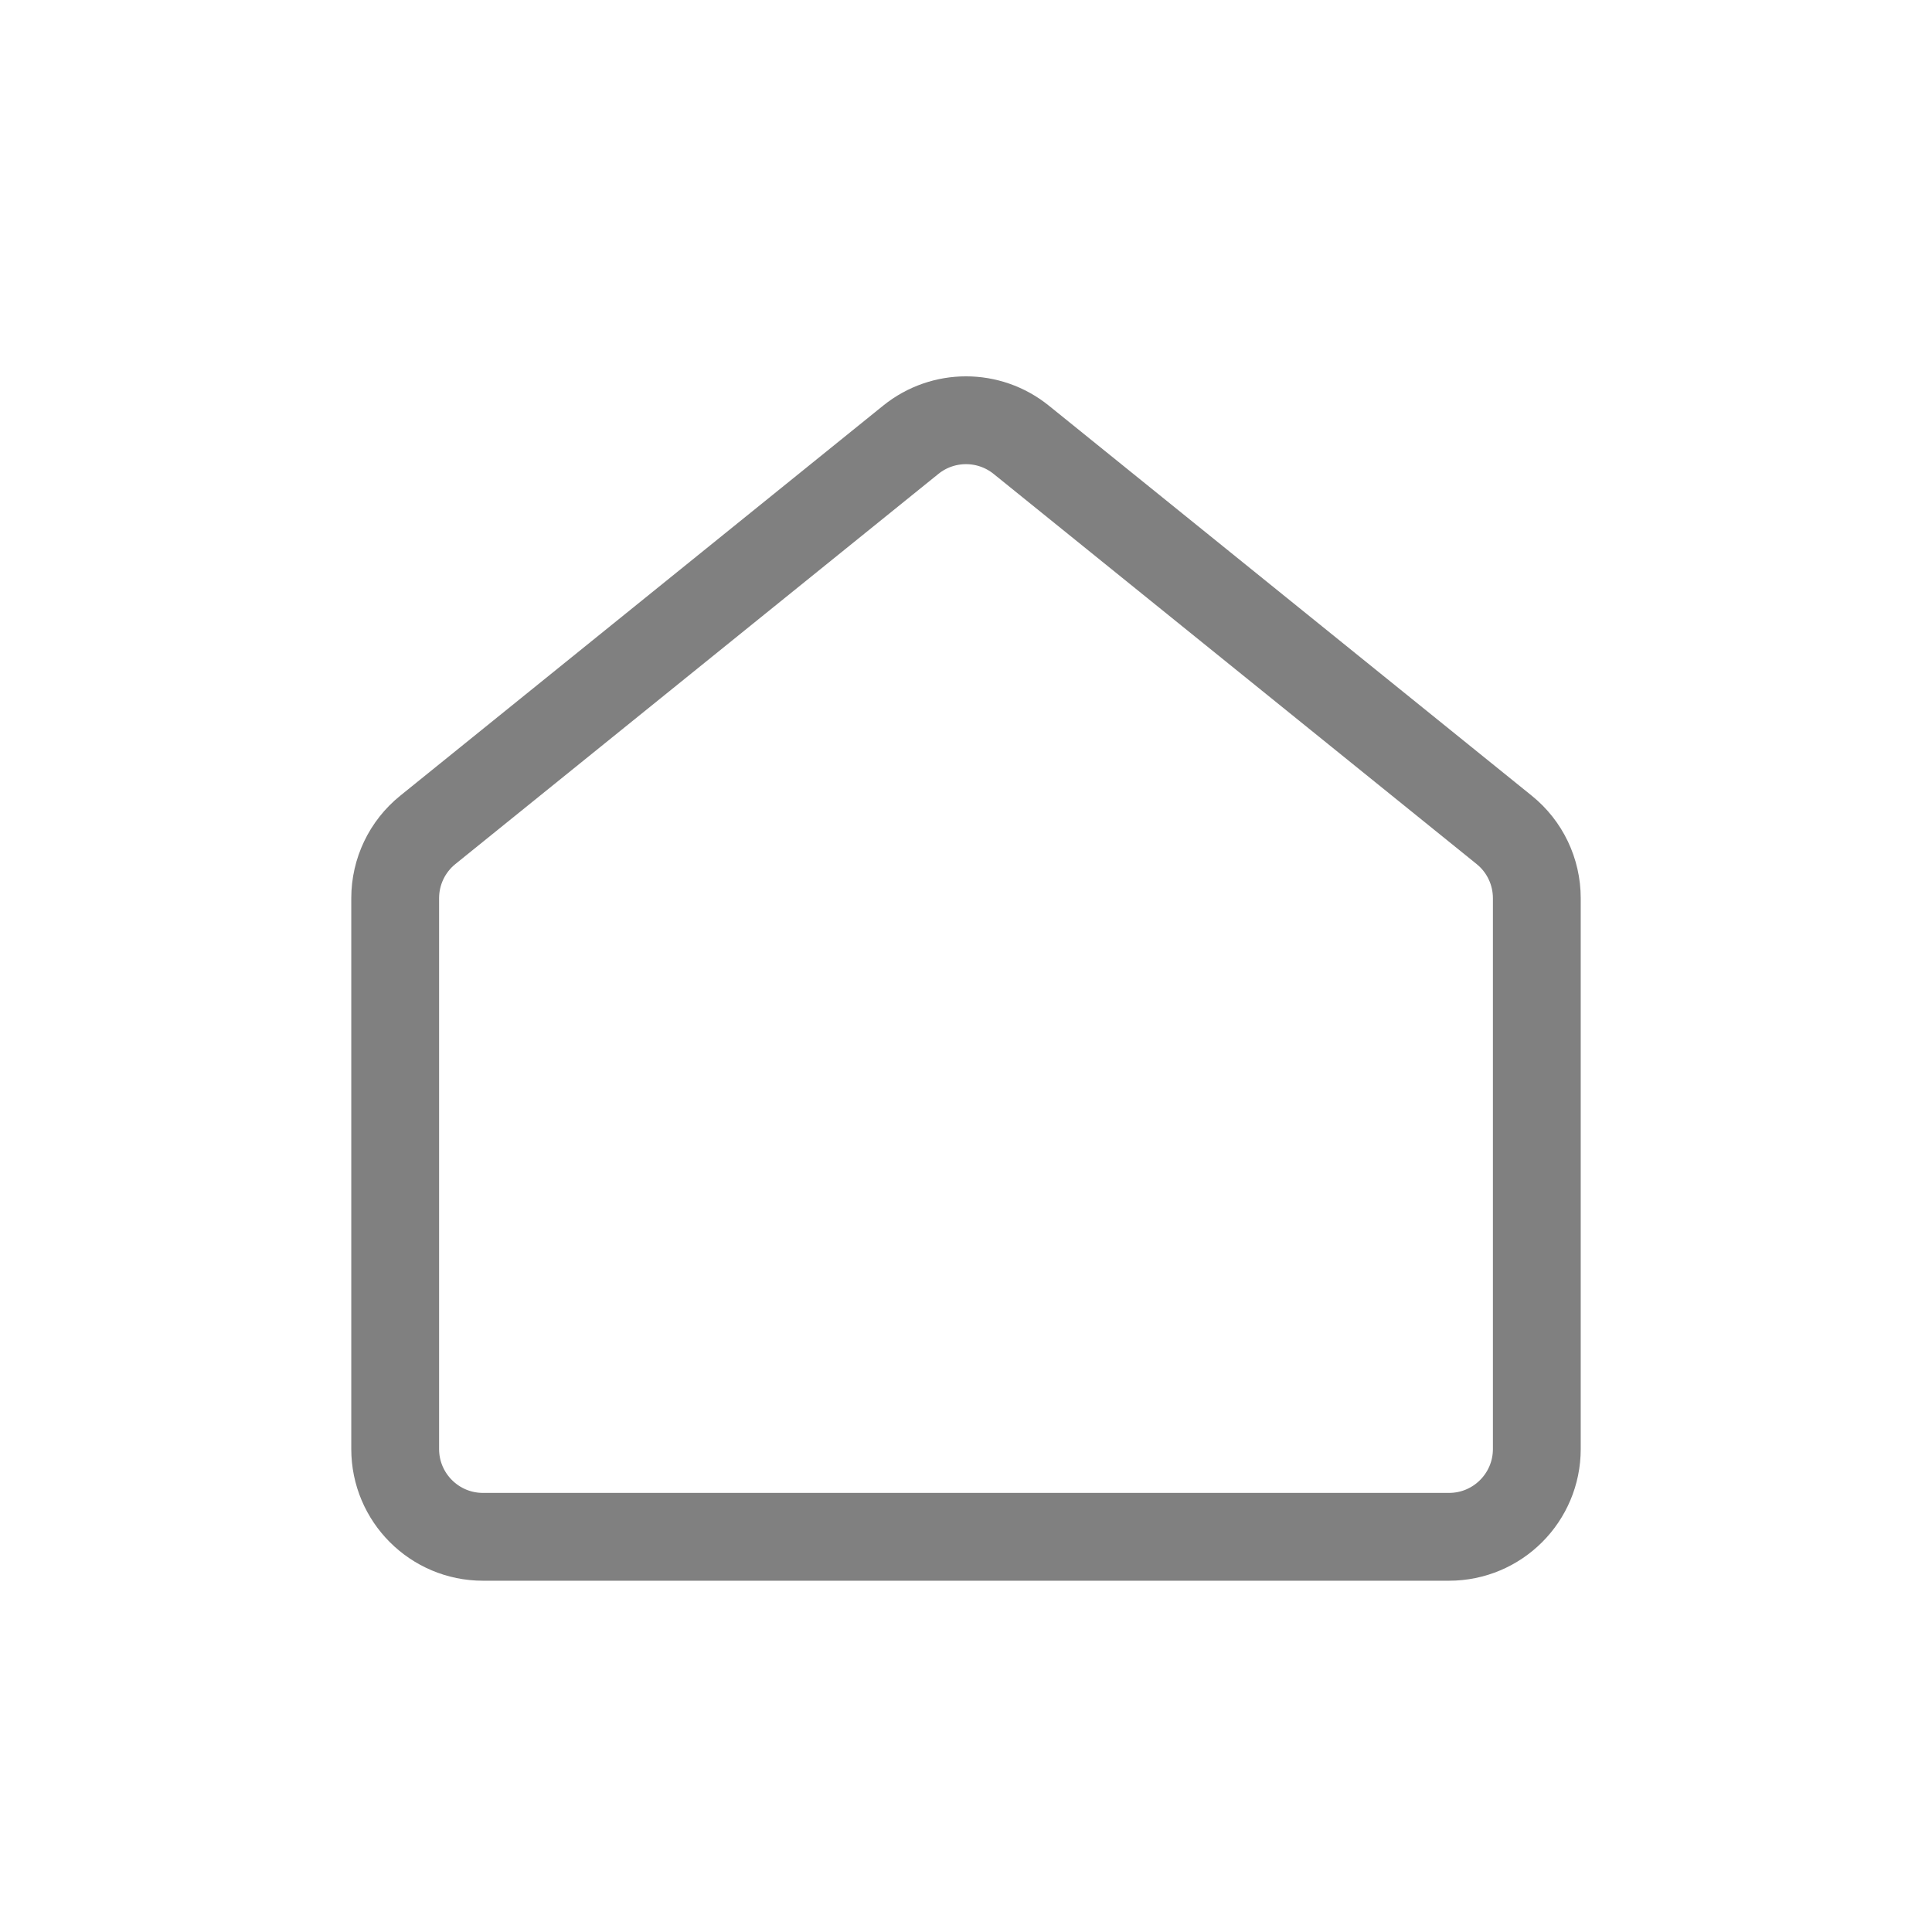
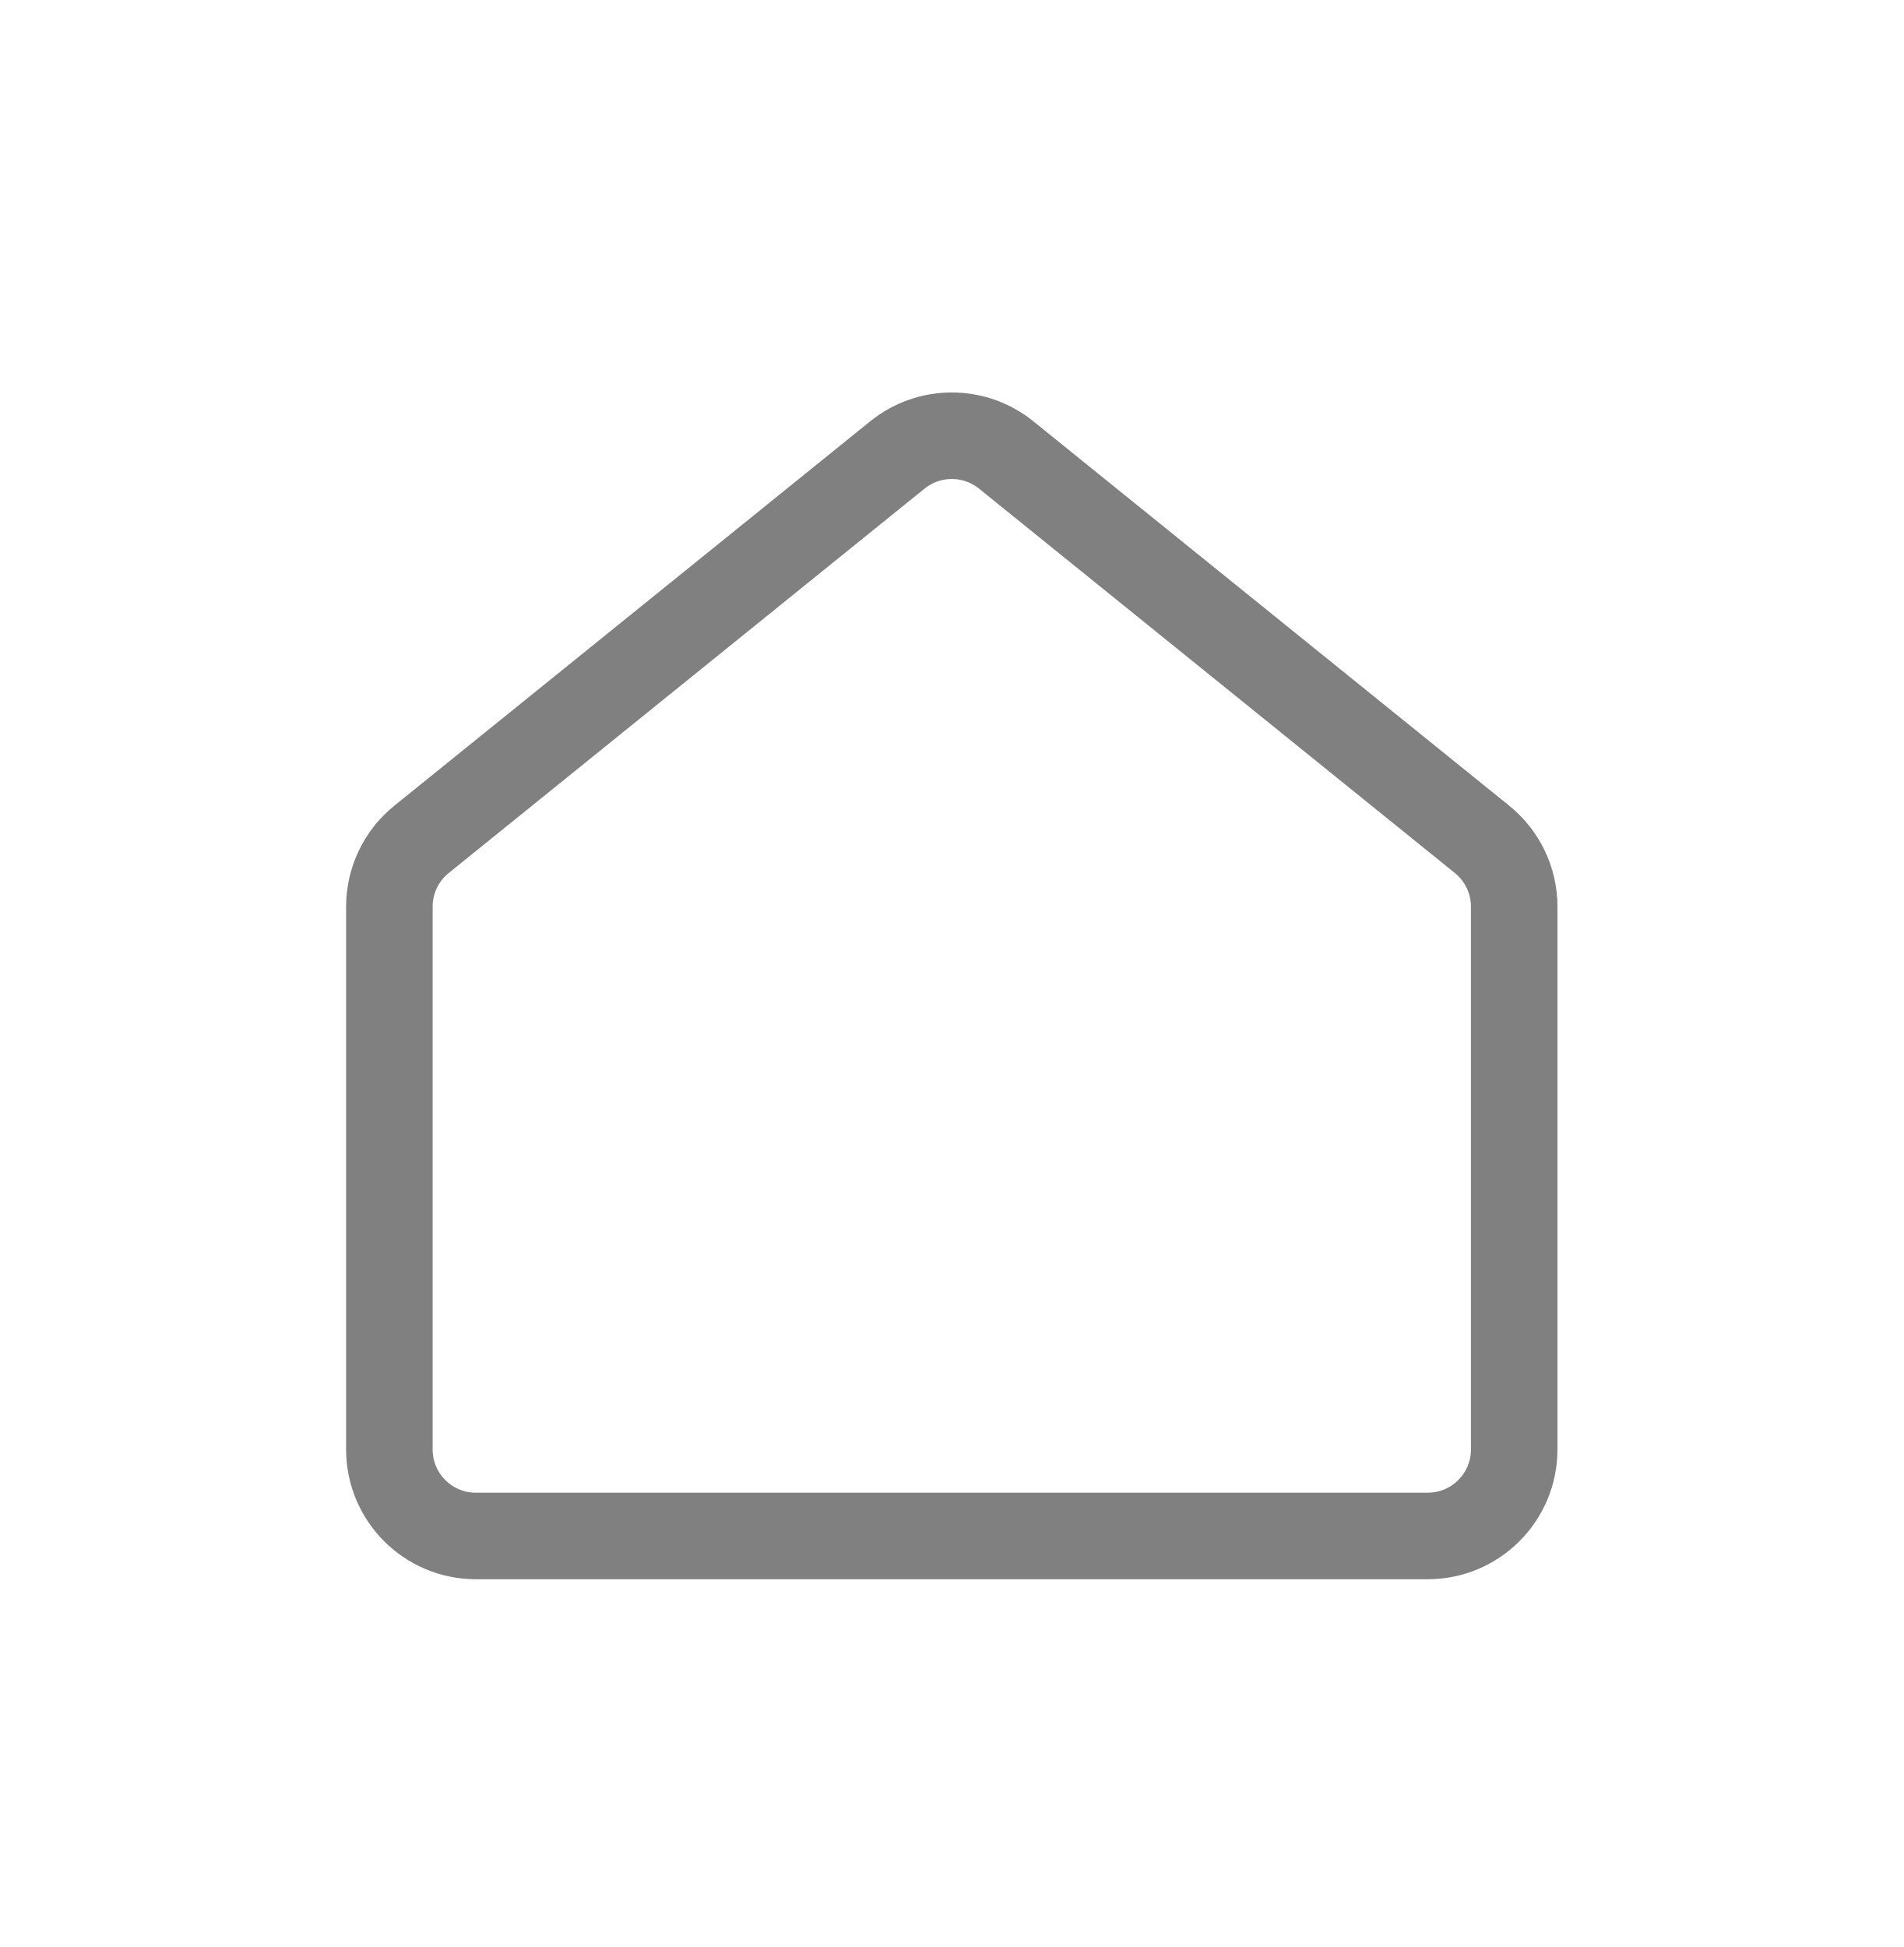
- <svg xmlns="http://www.w3.org/2000/svg" width="44" height="44" viewBox="0 0 44 44" fill="none">
-   <path d="M34.257 18.9L23.257 10.015C22.523 9.423 21.477 9.423 20.743 10.015L9.743 18.9C9.273 19.279 9 19.851 9 20.456V33C9 34.105 9.895 35 11 35H33C34.105 35 35 34.105 35 33V20.456C35 19.851 34.727 19.279 34.257 18.9Z" stroke="#808080" stroke-width="2" stroke-linejoin="round" />
+ <svg xmlns="http://www.w3.org/2000/svg" width="44" height="45" viewBox="0 0 44 45" fill="none">
+   <path d="M34.257 19.4L23.257 10.515C22.523 9.923 21.477 9.923 20.743 10.515L9.743 19.4C9.273 19.779 9 20.351 9 20.956V33.5C9 34.605 9.895 35.5 11 35.5H33C34.105 35.5 35 34.605 35 33.5V20.956C35 20.351 34.727 19.779 34.257 19.4Z" stroke="#808080" stroke-width="2" stroke-linejoin="round" />
</svg>
